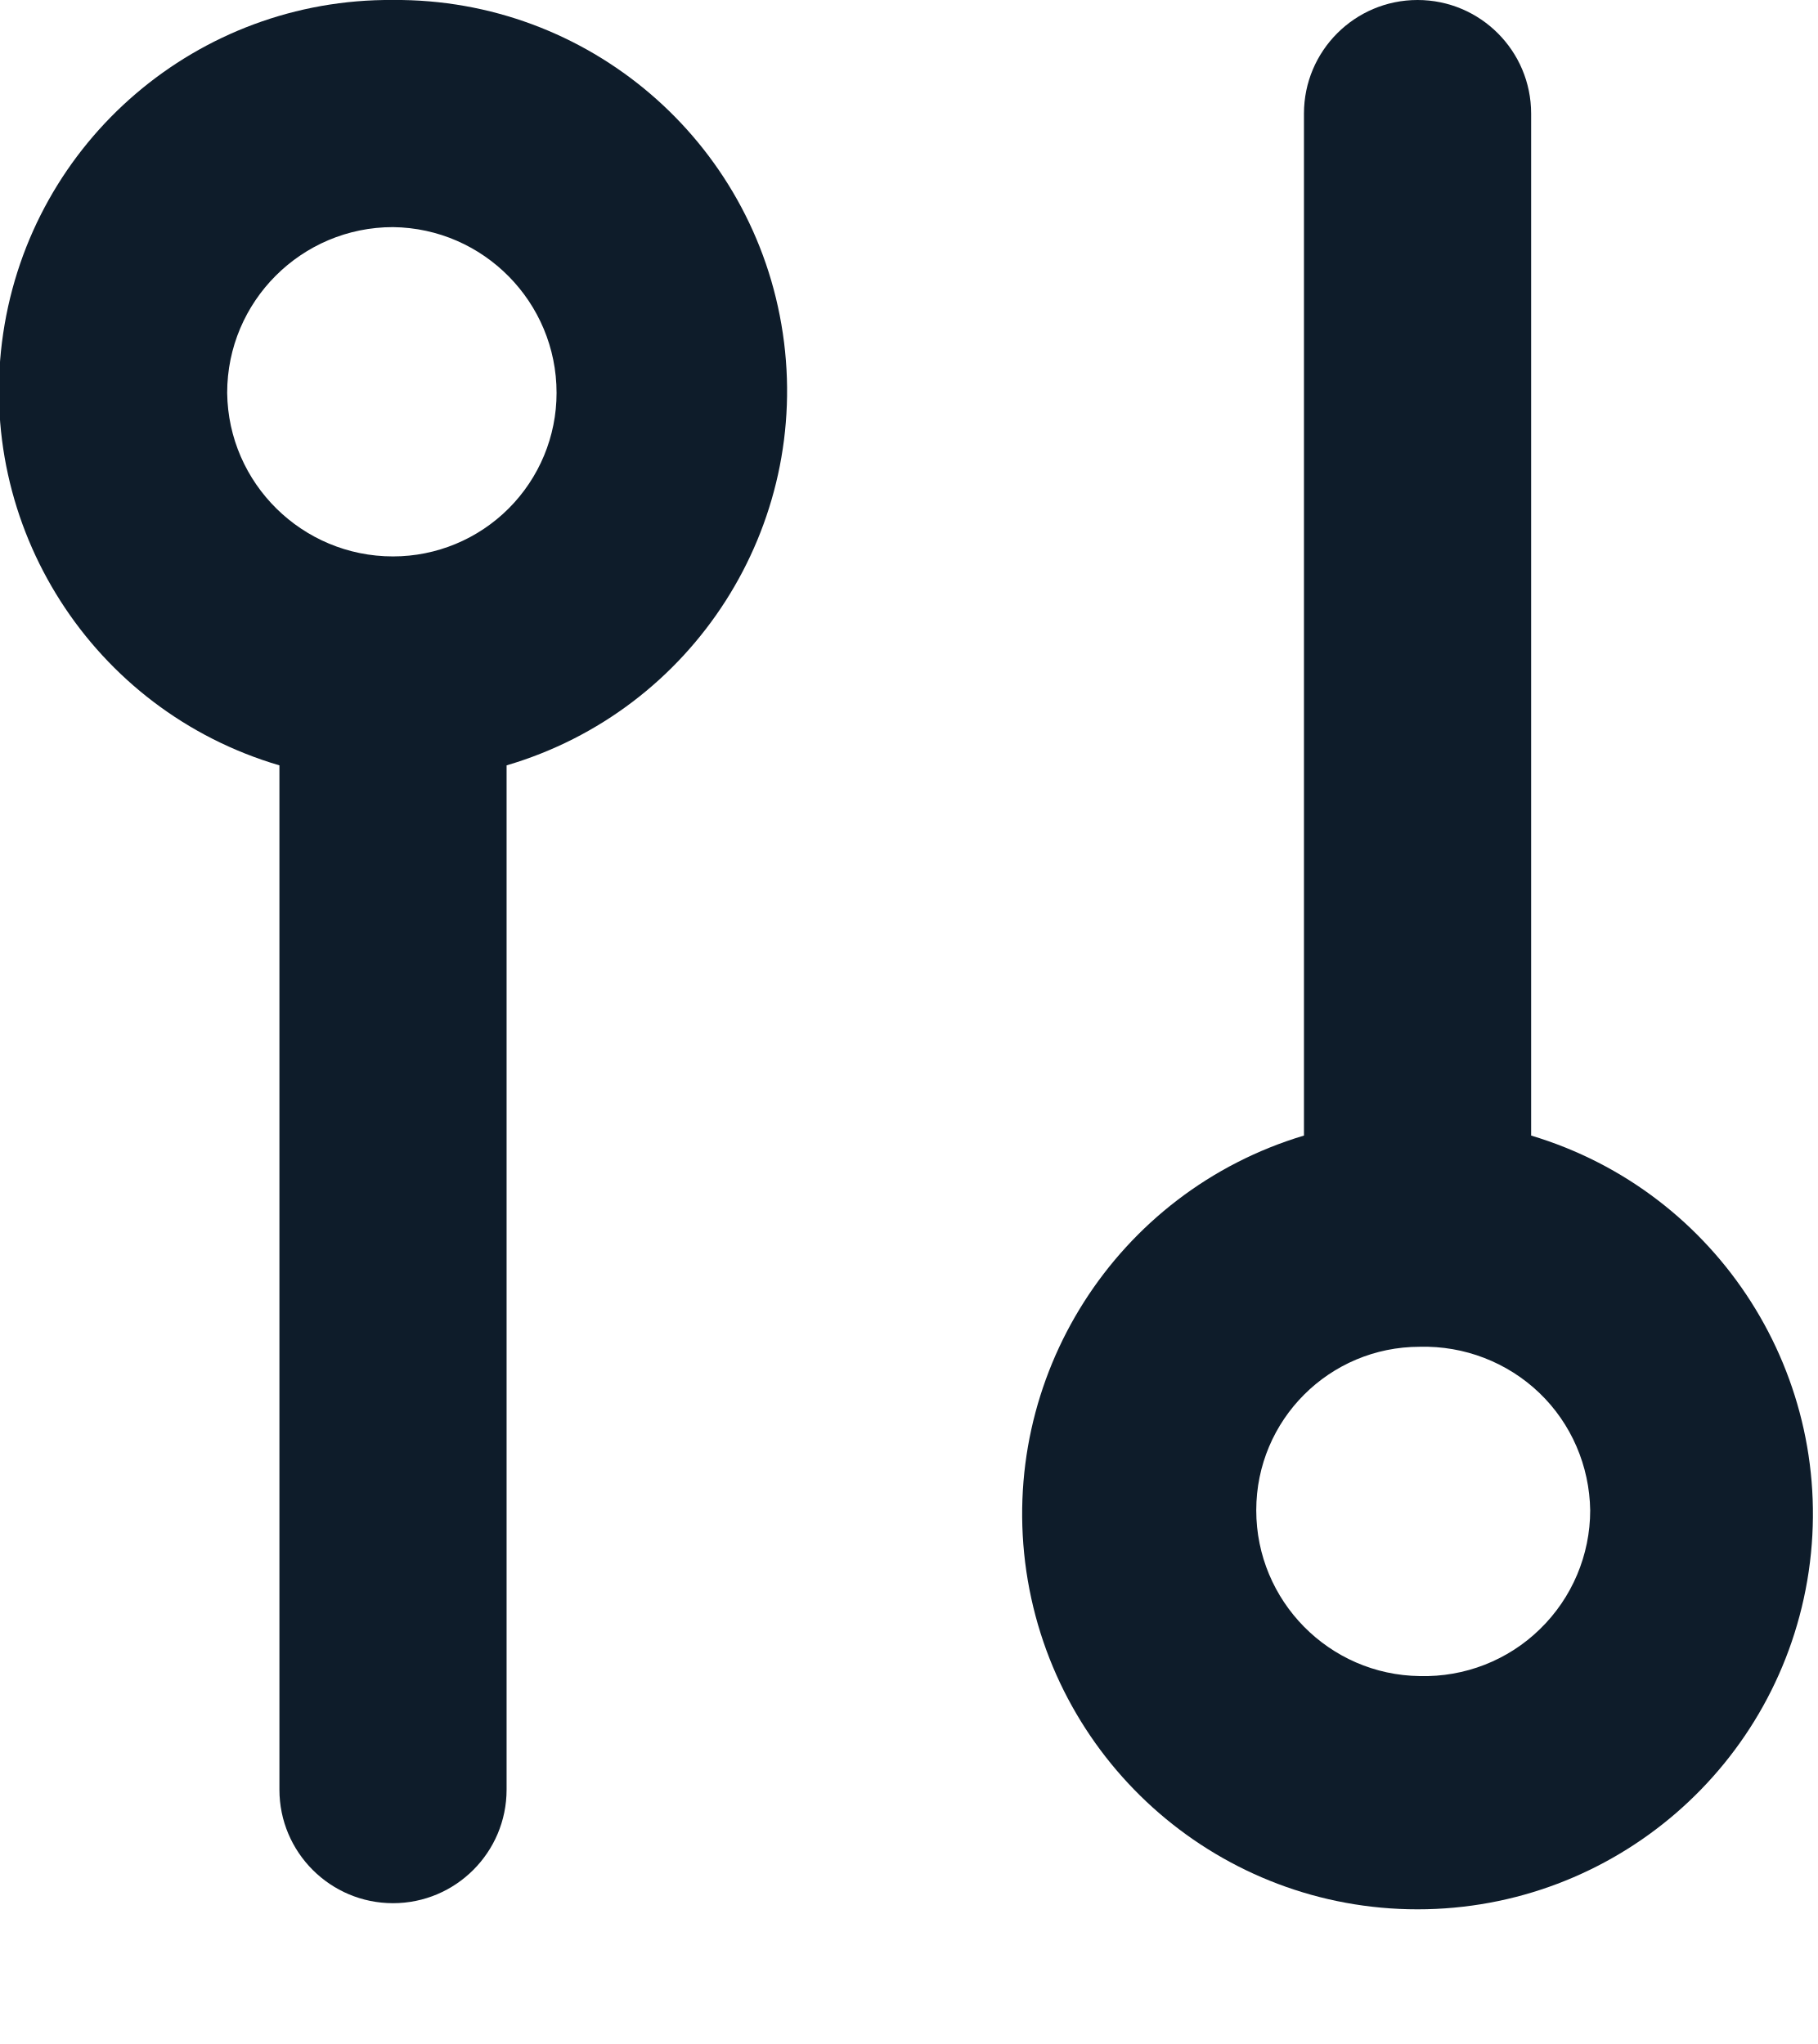
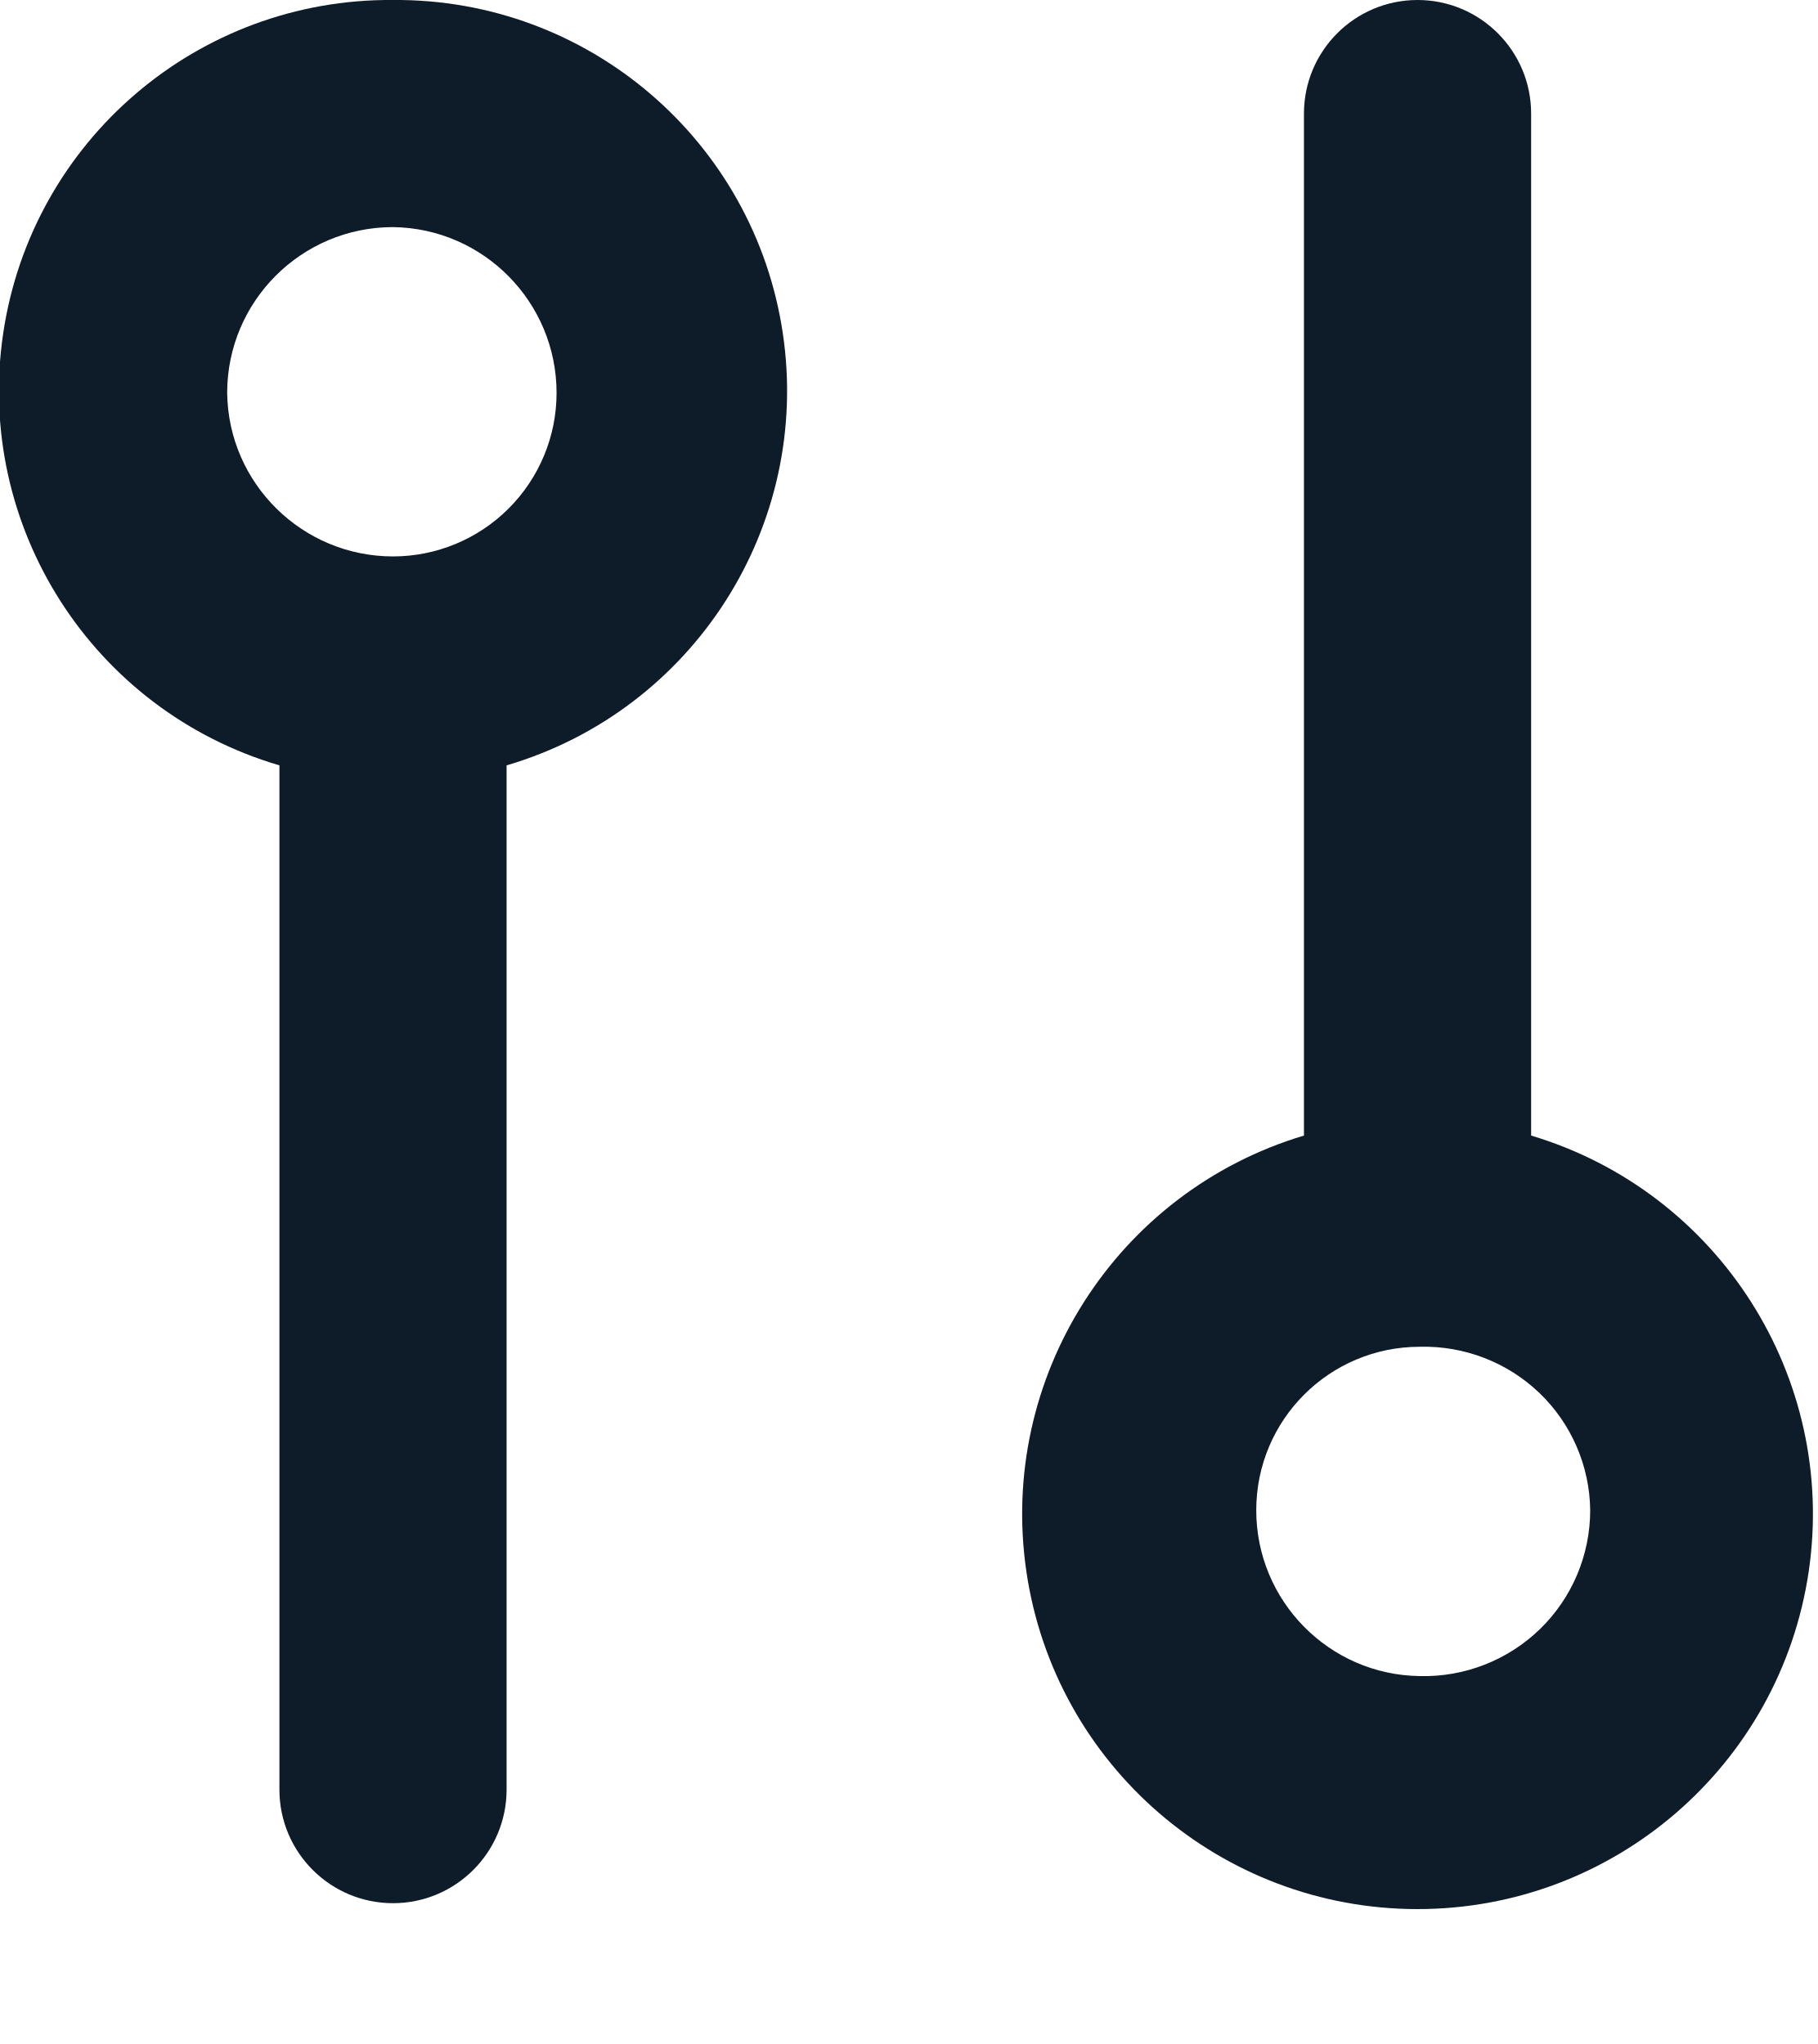
- <svg xmlns="http://www.w3.org/2000/svg" width="8px" height="9px" viewBox="0 0 8 9" version="1.1">
-   <g id="App" stroke="none" stroke-width="1" fill="none" fill-rule="evenodd">
-     <g id="Icons" transform="translate(-82, -44)" fill="#0E1C2A" fill-rule="nonzero">
-       <g id="filter" transform="translate(82, 44)">
-         <path d="M1.73,-6.21334725e-05 C0.872,-0.007 0.14,0.619 0.014,1.468 C-0.112,2.316 0.407,3.128 1.23,3.37 L1.23,7.88 C1.23,8.156 1.454,8.38 1.73,8.38 C2.006,8.38 2.23,8.156 2.23,7.88 L2.23,3.37 C3.053,3.128 3.572,2.316 3.446,1.468 C3.32,0.619 2.588,-0.007 1.73,-6.21334725e-05 Z M1.73,2.45 C1.331,2.45 1.005,2.129 1,1.73 C1,1.327 1.327,1 1.73,1 C2.129,1.005 2.45,1.331 2.45,1.73 C2.45,1.921 2.374,2.104 2.239,2.239 C2.104,2.374 1.921,2.45 1.73,2.45 Z" id="Shape" />
-         <path d="M6.74,5 L6.74,0.5 C6.74,0.224 6.516,0 6.24,0 C5.964,0 5.74,0.224 5.74,0.5 L5.74,5 C4.913,5.248 4.393,6.065 4.518,6.919 C4.644,7.774 5.377,8.407 6.24,8.407 C7.103,8.407 7.836,7.774 7.962,6.919 C8.087,6.065 7.567,5.248 6.74,5 Z M6.25,7.38 C5.851,7.375 5.53,7.049 5.53,6.65 C5.53,6.252 5.852,5.93 6.25,5.93 C6.445,5.925 6.635,5.998 6.776,6.133 C6.917,6.268 6.997,6.455 7,6.65 C7,6.847 6.92,7.036 6.779,7.173 C6.638,7.311 6.447,7.385 6.25,7.38 Z" id="Shape" />
-       </g>
-     </g>
+ <svg xmlns="http://www.w3.org/2000/svg" height="9" viewBox="0 0 8 9" width="8">
+   <g fill="#0e1c2a">
+     <path d="m1.73-0c-.858-.007-1.59.619-1.716 1.468-.126.849.393 1.66 1.216 1.902v4.51c0 .276.224.5.5.5s.5-.224.5-.5v-4.51c.823-.242 1.342-1.054 1.216-1.902-.126-.849-.858-1.475-1.716-1.468zm0 2.45c-.399 0-.725-.321-.73-.72 0-.403.327-.73.73-.73.399.005.72.331.72.73 0 .191-.076.374-.211.509s-.318.211-.509.211z" />
+     <path d="m6.74 5v-4.5c0-.276-.224-.5-.5-.5s-.5.224-.5.5v4.5c-.827.248-1.347 1.065-1.222 1.919.125.854.858 1.487 1.722 1.487s1.596-.633 1.722-1.487c.125-.854-.395-1.671-1.222-1.919zm-.49 2.38c-.399-.005-.72-.331-.72-.73 0-.398.322-.72.72-.72.195-.005.385.068.526.203.141.135.222.322.224.517 0.0.197-.08.386-.221.523s-.332.212-.529.207z" />
  </g>
</svg>
